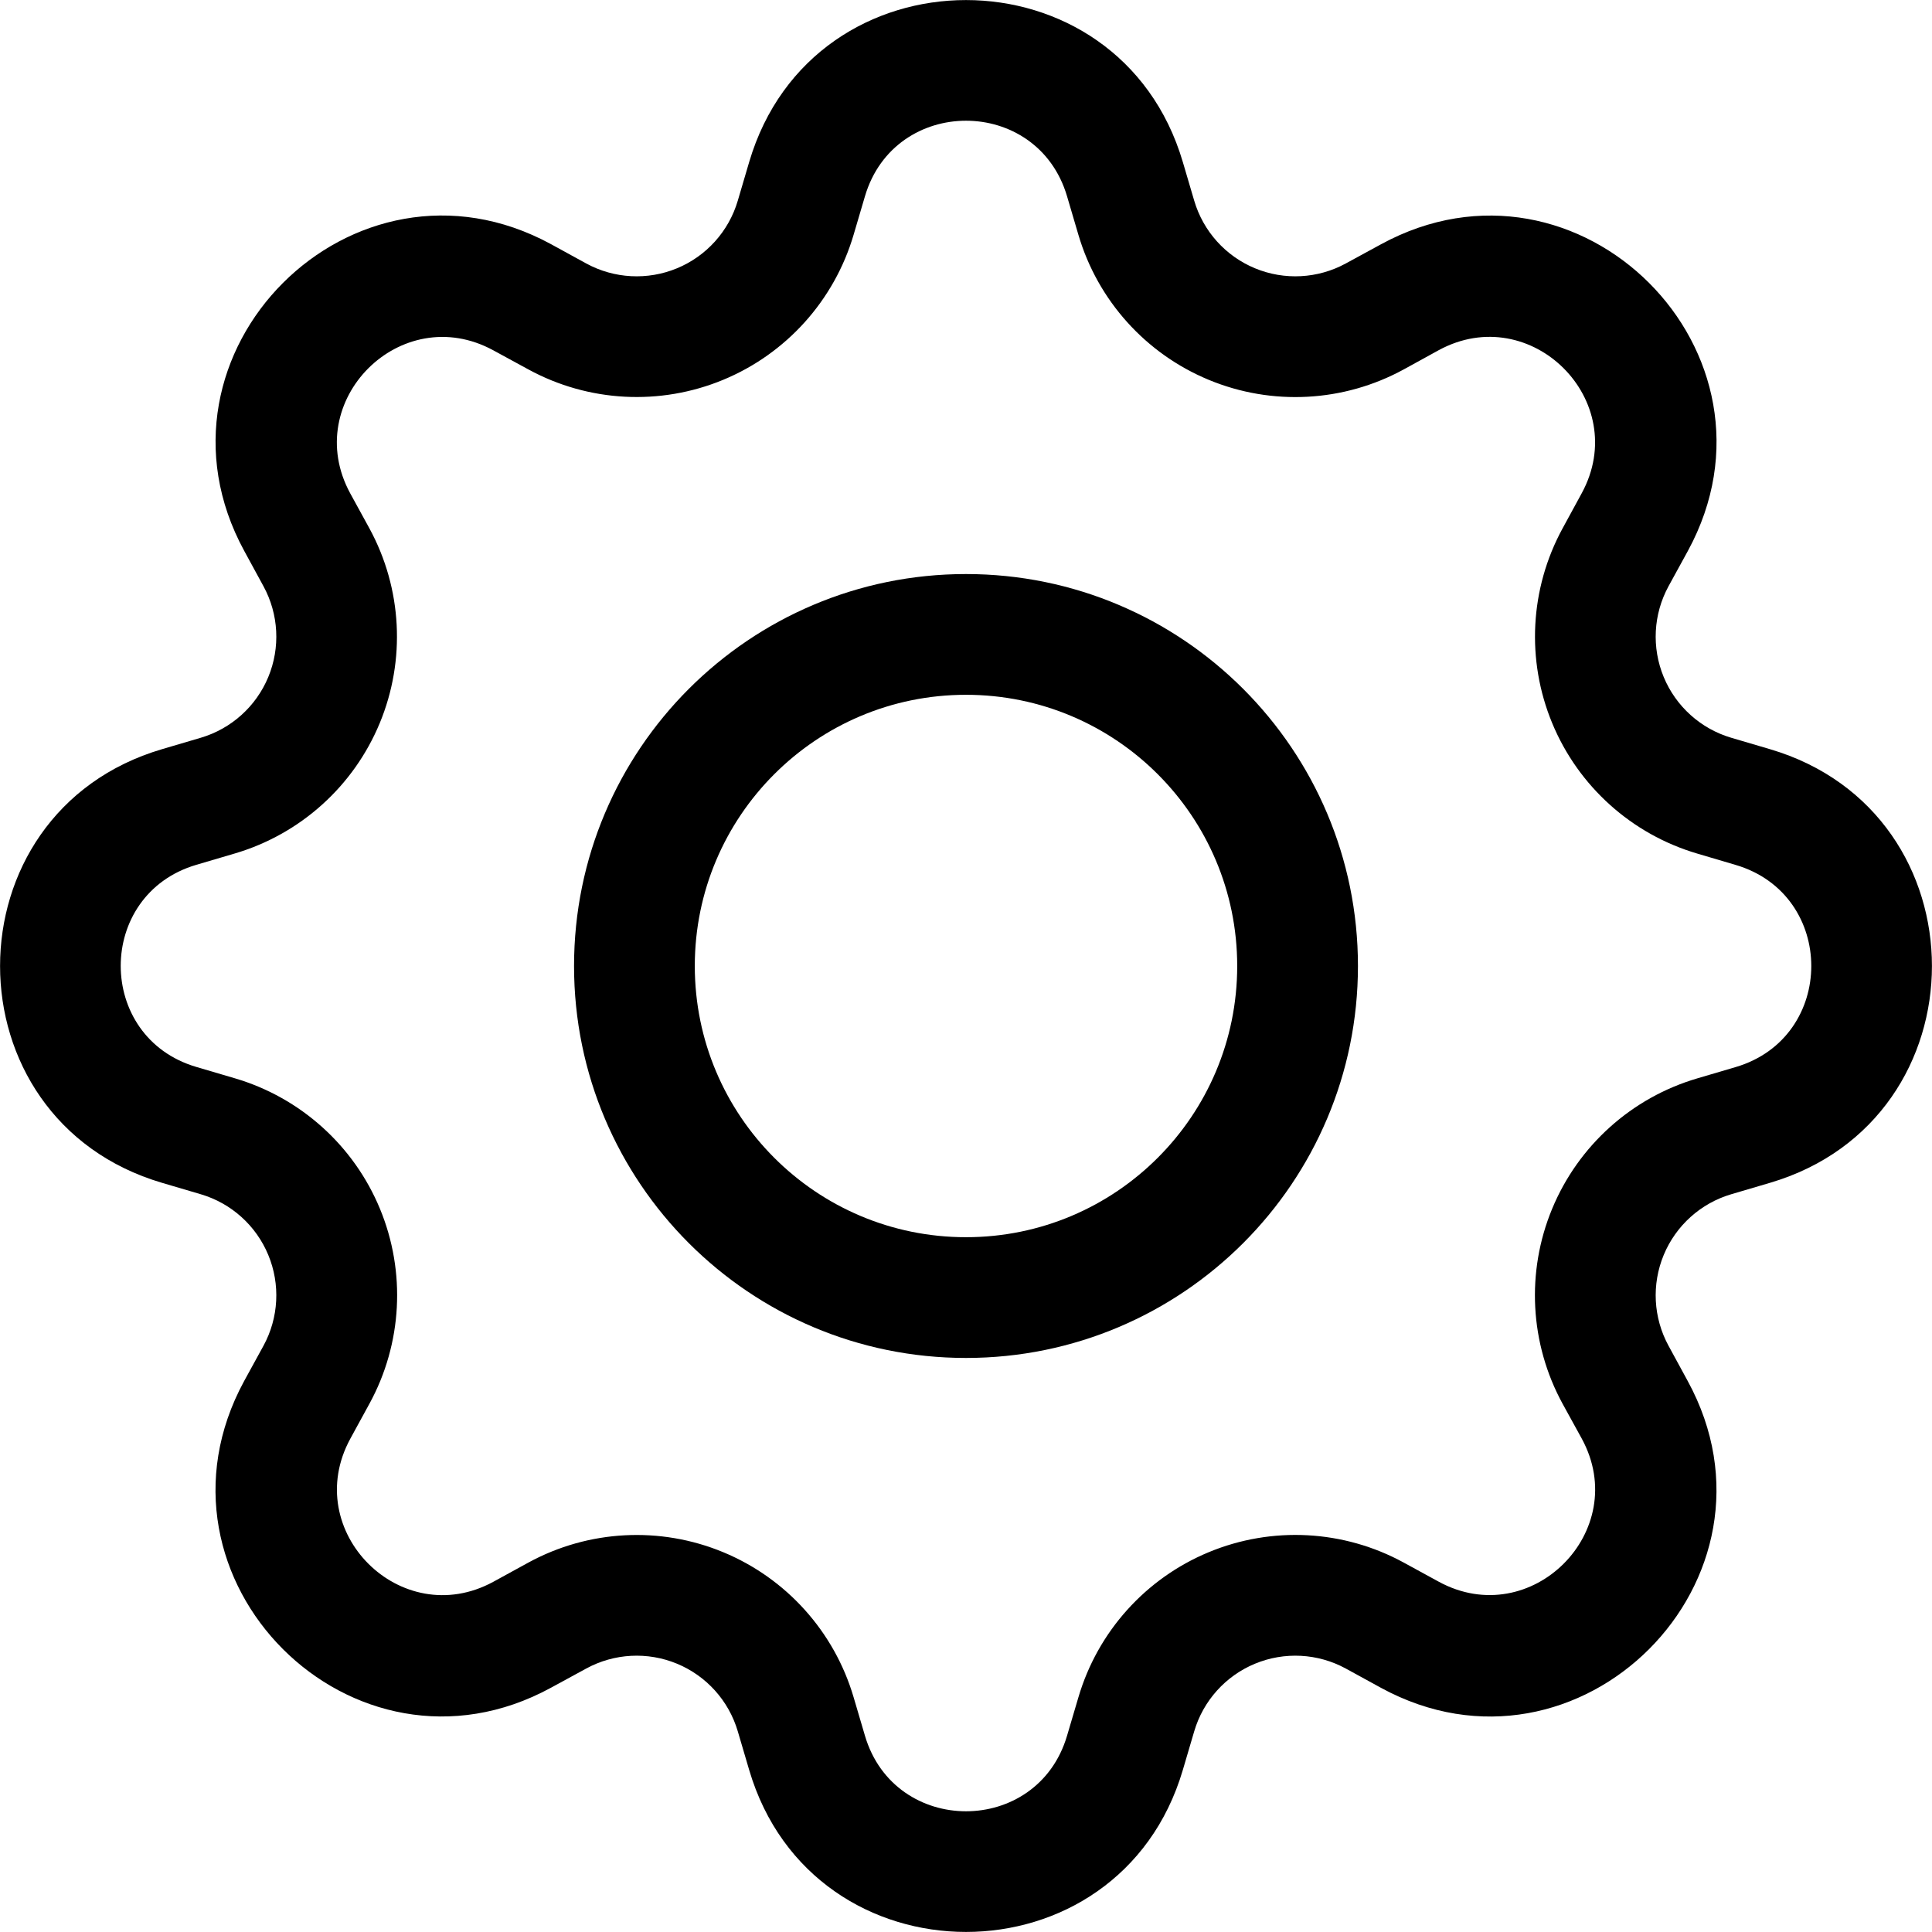
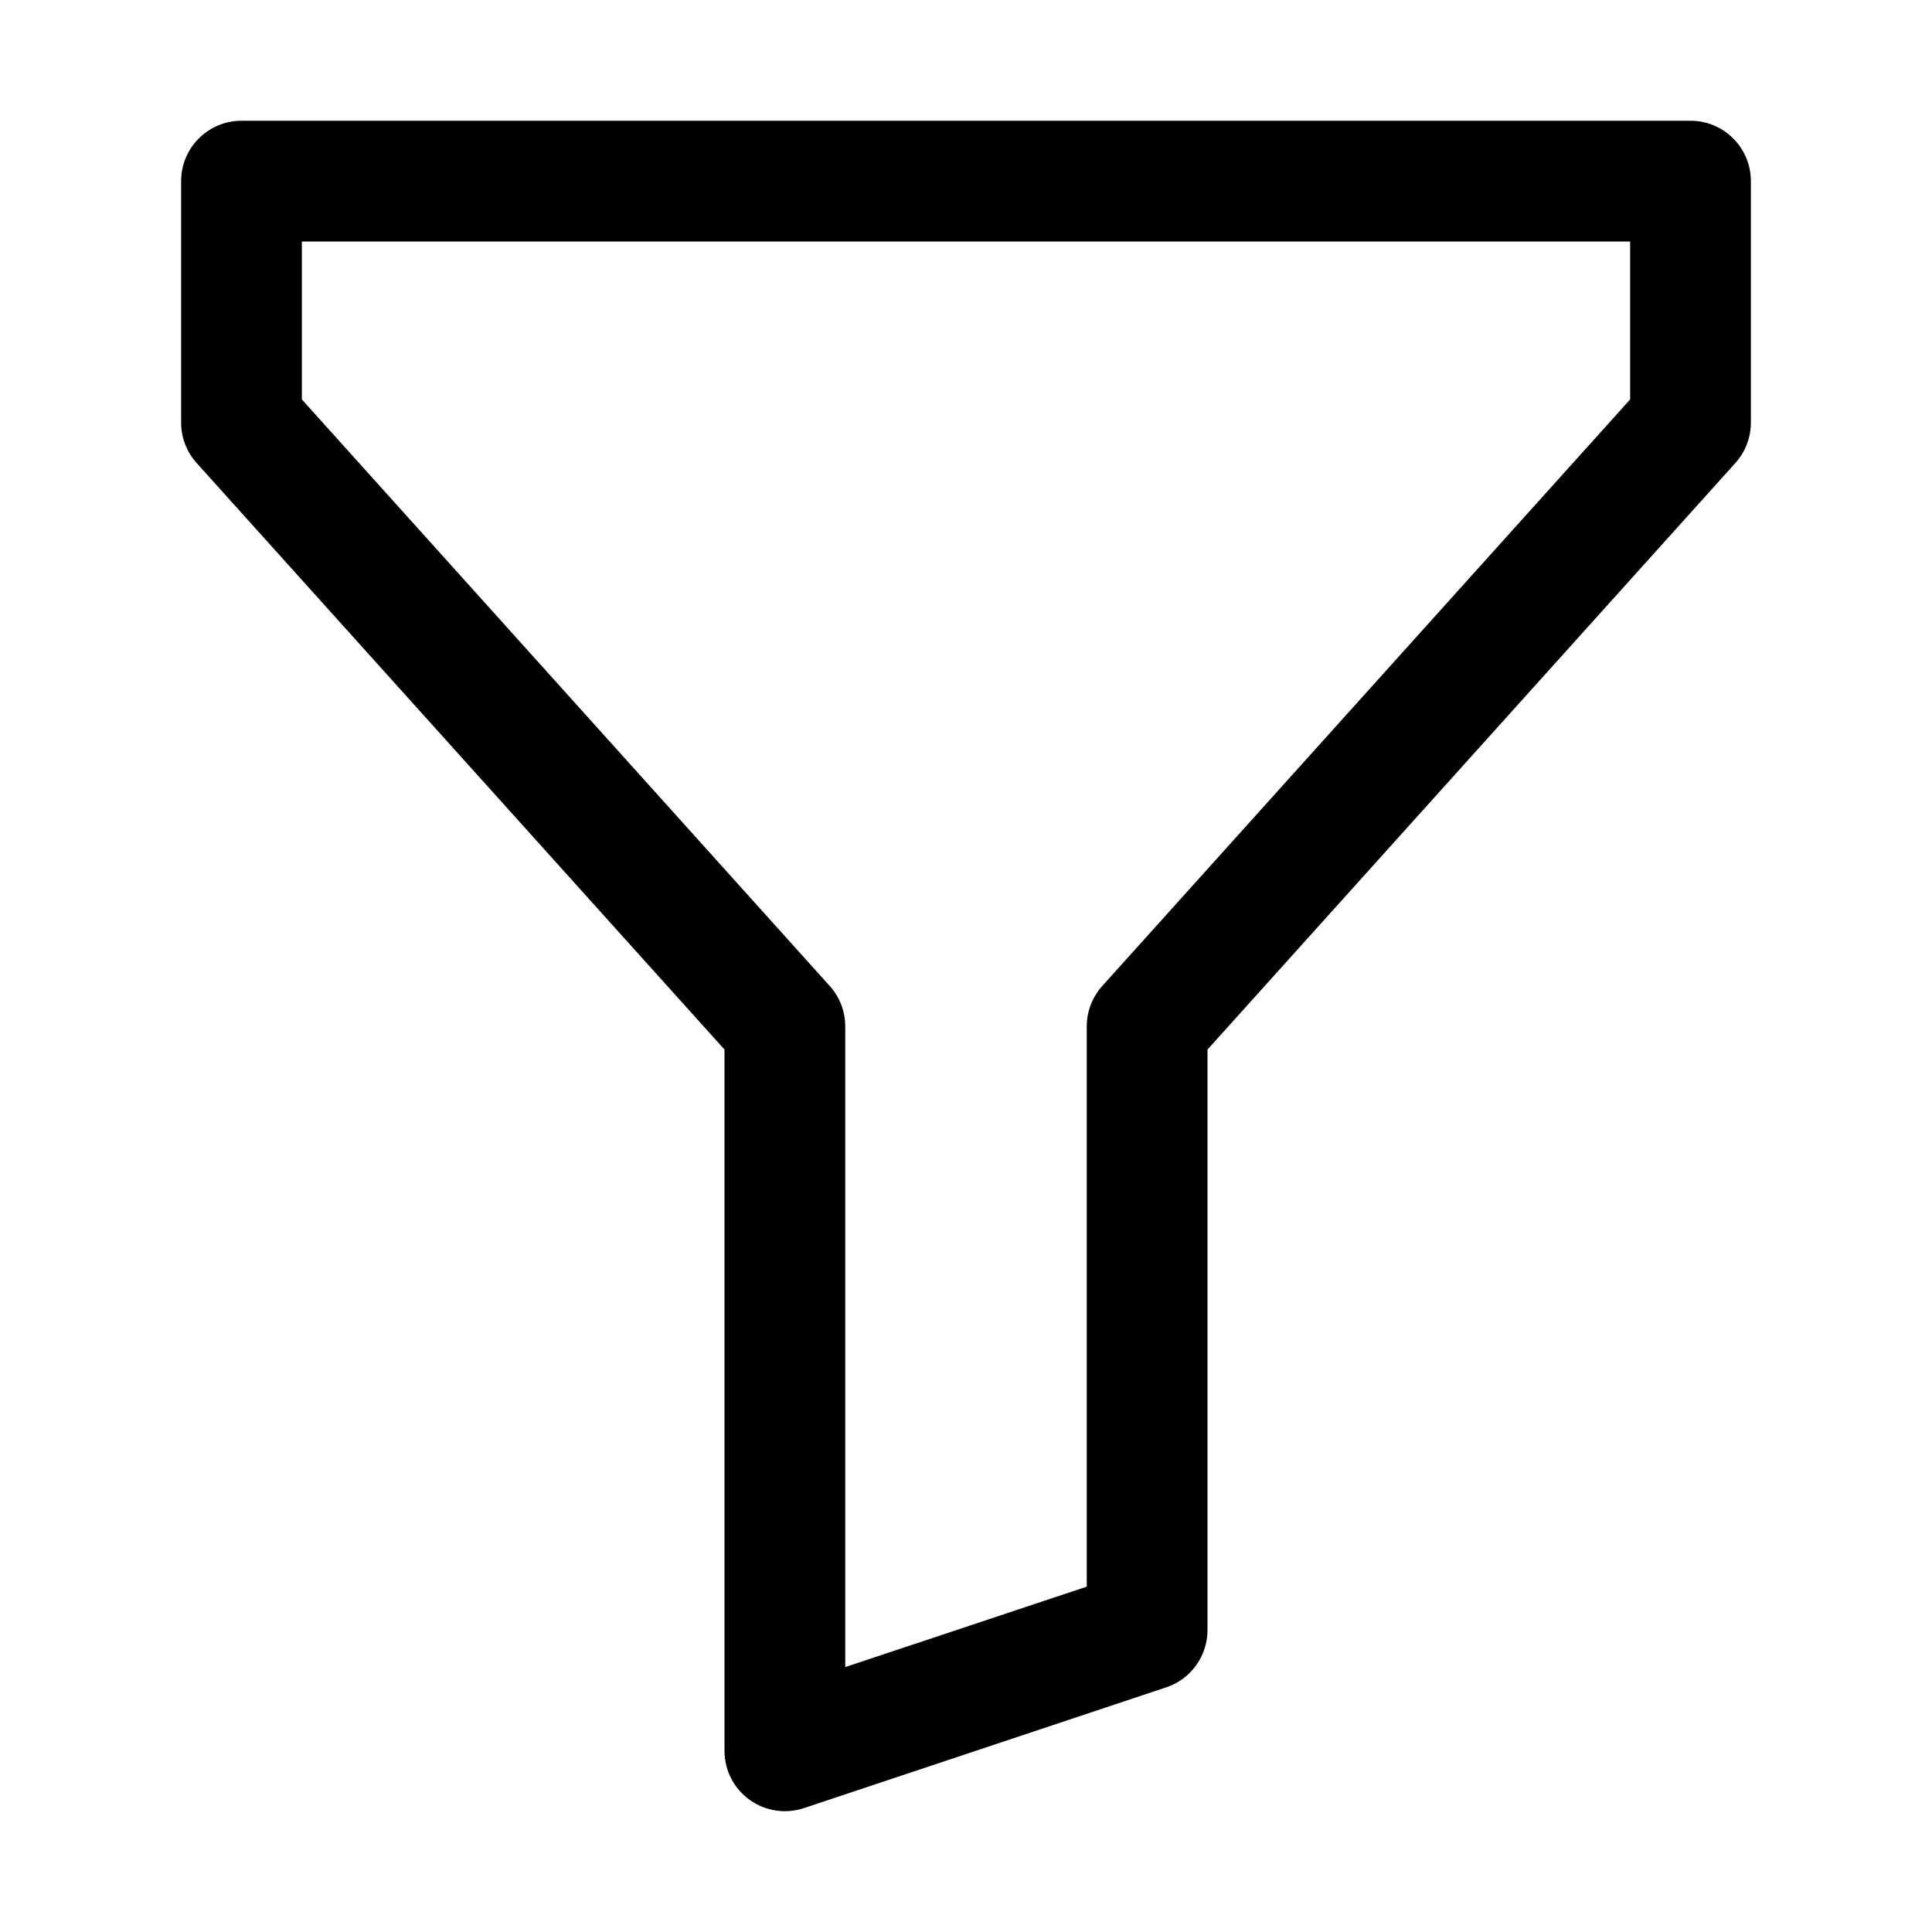
- <svg xmlns="http://www.w3.org/2000/svg" width="16" height="16" fill="currentColor" class="bi bi-gear" viewBox="0 0 16 16">
-   <path d="M8 4.754a3.246 3.246 0 1 0 0 6.492 3.246 3.246 0 0 0 0-6.492M5.754 8a2.246 2.246 0 1 1 4.492 0 2.246 2.246 0 0 1-4.492 0" />
-   <path d="M9.796 1.343c-.527-1.79-3.065-1.79-3.592 0l-.094.319a.873.873 0 0 1-1.255.52l-.292-.16c-1.64-.892-3.433.902-2.54 2.541l.159.292a.873.873 0 0 1-.52 1.255l-.319.094c-1.79.527-1.79 3.065 0 3.592l.319.094a.873.873 0 0 1 .52 1.255l-.16.292c-.892 1.64.901 3.434 2.541 2.54l.292-.159a.873.873 0 0 1 1.255.52l.094.319c.527 1.79 3.065 1.79 3.592 0l.094-.319a.873.873 0 0 1 1.255-.52l.292.16c1.64.893 3.434-.902 2.54-2.541l-.159-.292a.873.873 0 0 1 .52-1.255l.319-.094c1.79-.527 1.79-3.065 0-3.592l-.319-.094a.873.873 0 0 1-.52-1.255l.16-.292c.893-1.64-.902-3.433-2.541-2.54l-.292.159a.873.873 0 0 1-1.255-.52zm-2.633.283c.246-.835 1.428-.835 1.674 0l.094.319a1.873 1.873 0 0 0 2.693 1.115l.291-.16c.764-.415 1.6.42 1.184 1.185l-.159.292a1.873 1.873 0 0 0 1.116 2.692l.318.094c.835.246.835 1.428 0 1.674l-.319.094a1.873 1.873 0 0 0-1.115 2.693l.16.291c.415.764-.42 1.6-1.185 1.184l-.291-.159a1.873 1.873 0 0 0-2.693 1.116l-.094.318c-.246.835-1.428.835-1.674 0l-.094-.319a1.873 1.873 0 0 0-2.692-1.115l-.292.16c-.764.415-1.6-.42-1.184-1.185l.159-.291A1.873 1.873 0 0 0 1.945 8.93l-.319-.094c-.835-.246-.835-1.428 0-1.674l.319-.094A1.873 1.873 0 0 0 3.06 4.377l-.16-.292c-.415-.764.42-1.6 1.185-1.184l.292.159a1.873 1.873 0 0 0 2.692-1.115z" />
+ <svg xmlns="http://www.w3.org/2000/svg" width="16" height="16" fill="currentColor" class="bi bi-funnel" viewBox="0 0 16 16">
+   <path d="M1.5 1.5A.5.5 0 0 1 2 1h12a.5.5 0 0 1 .5.5v2a.5.5 0 0 1-.128.334L10 8.692V13.5a.5.5 0 0 1-.342.474l-3 1A.5.5 0 0 1 6 14.5V8.692L1.628 3.834A.5.5 0 0 1 1.5 3.5zm1 .5v1.308l4.372 4.858A.5.5 0 0 1 7 8.5v5.306l2-.666V8.5a.5.5 0 0 1 .128-.334L13.5 3.308V2z" />
</svg>
